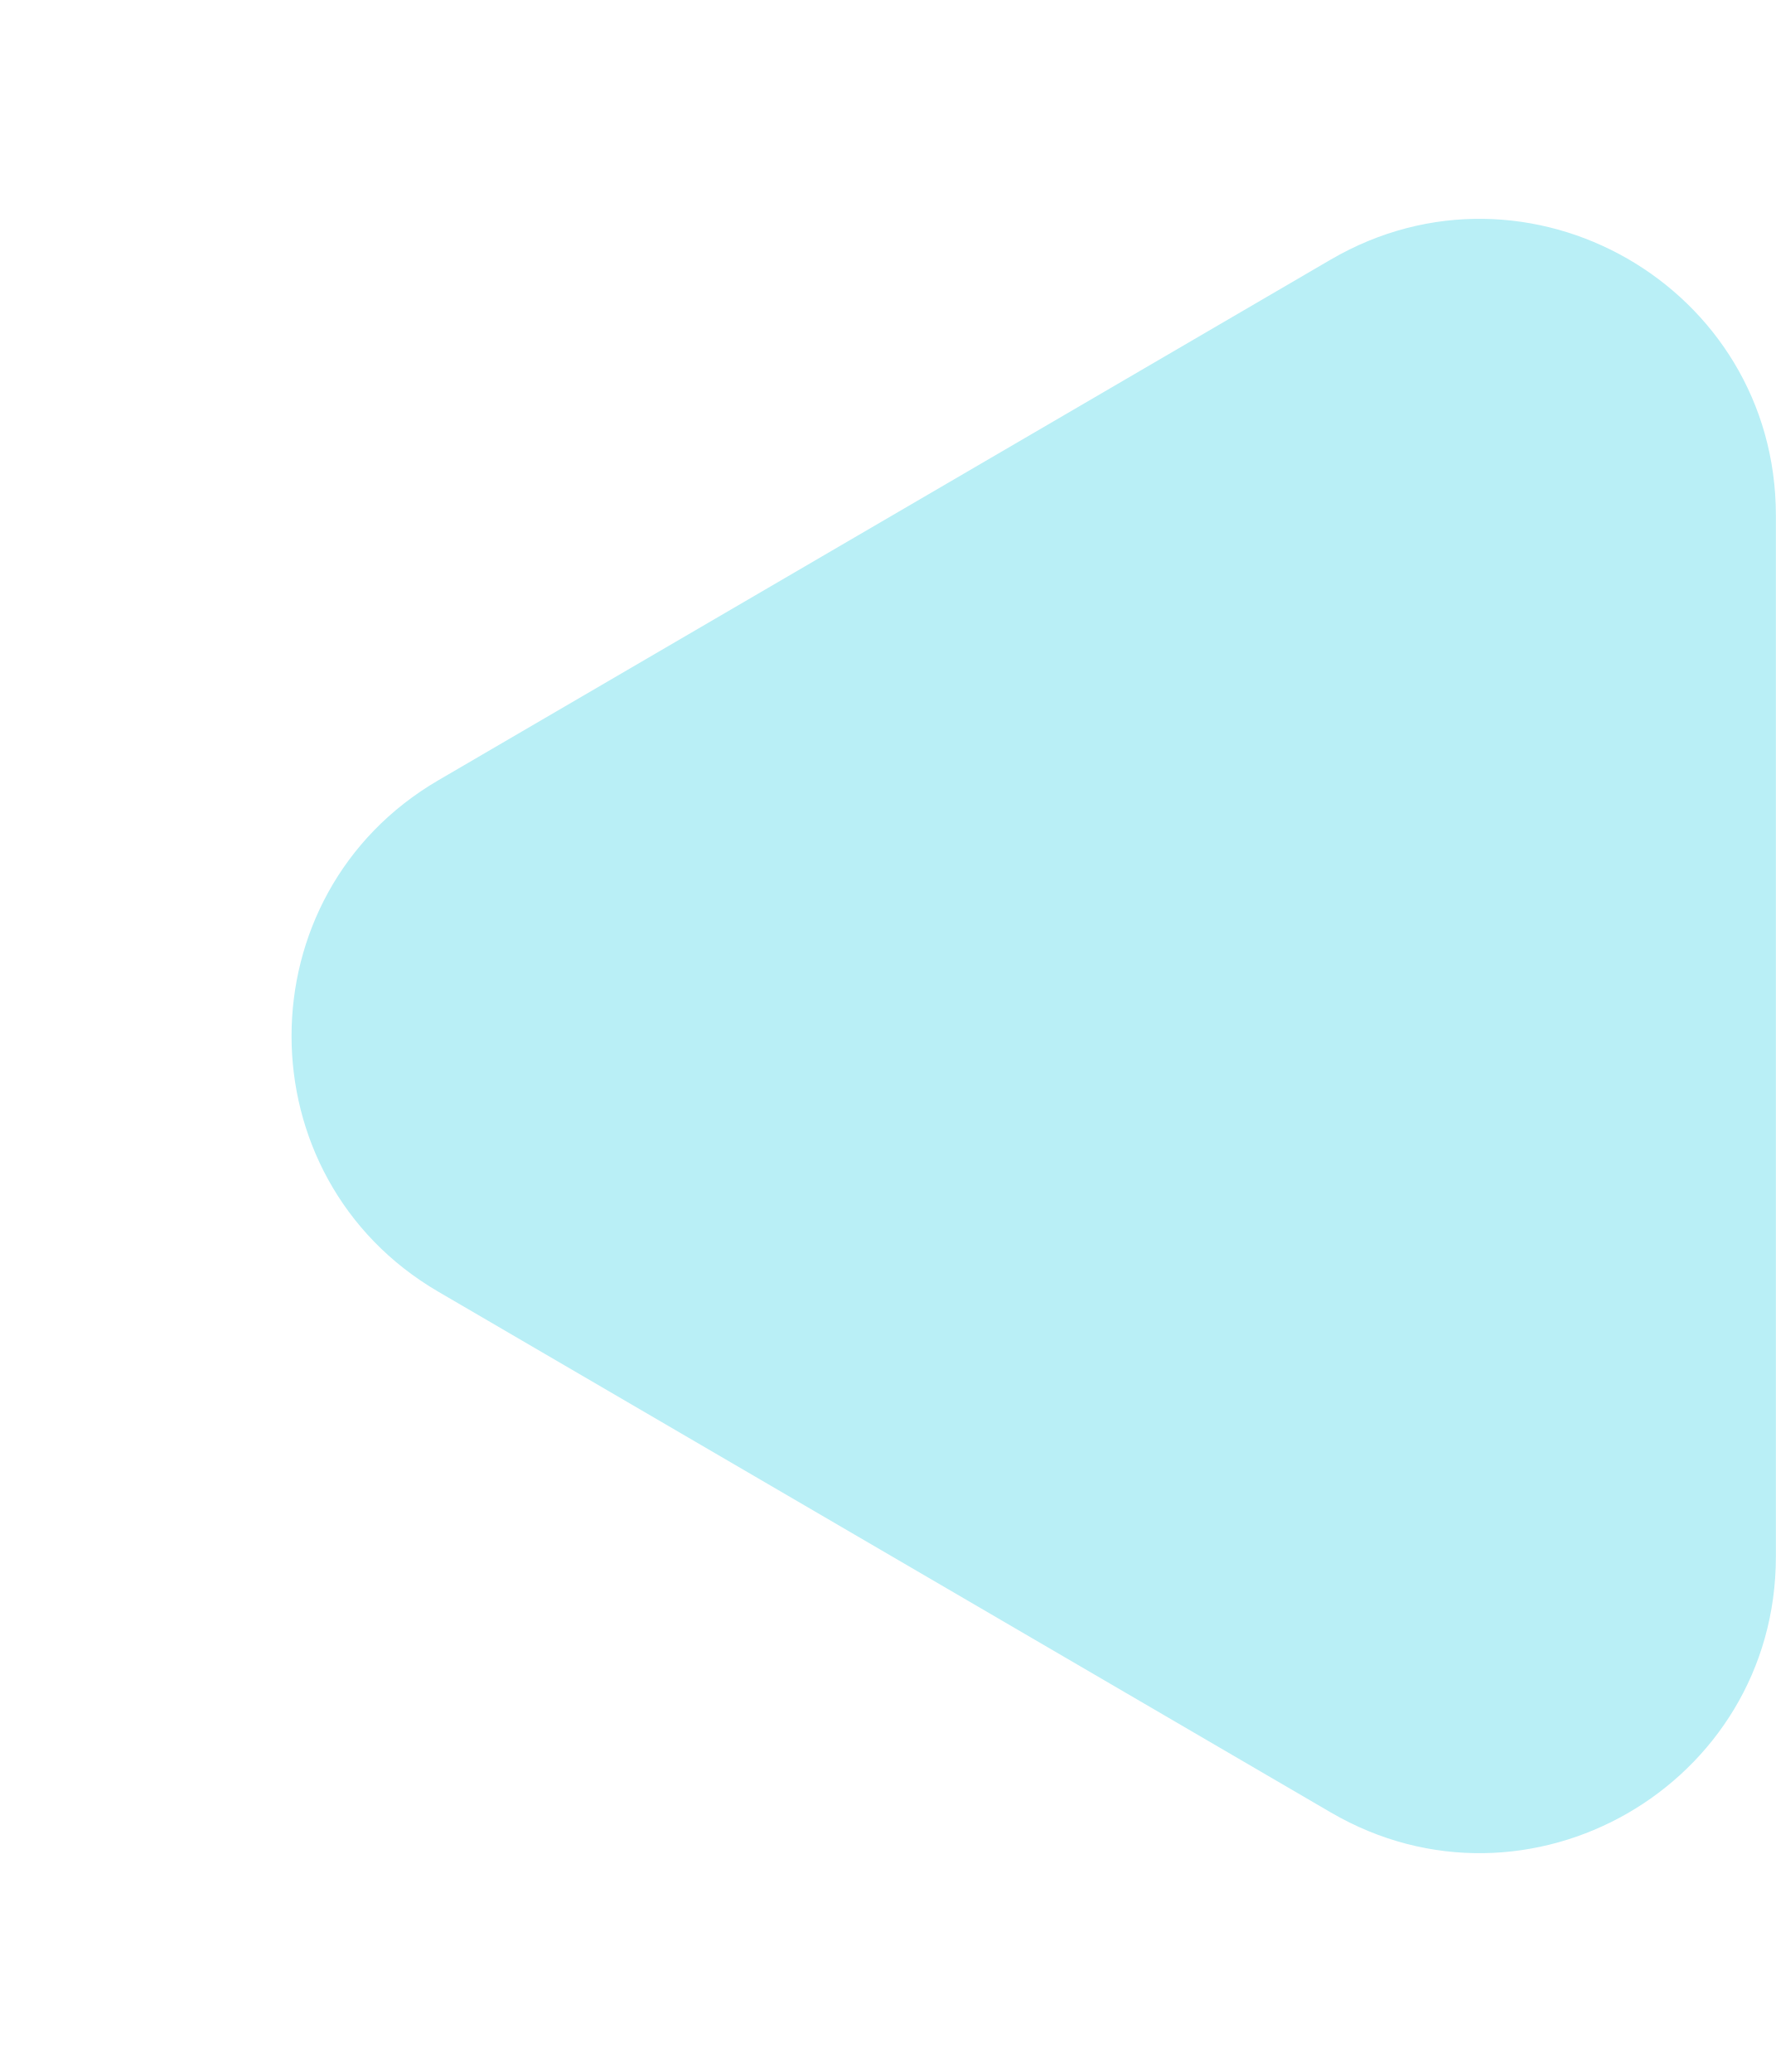
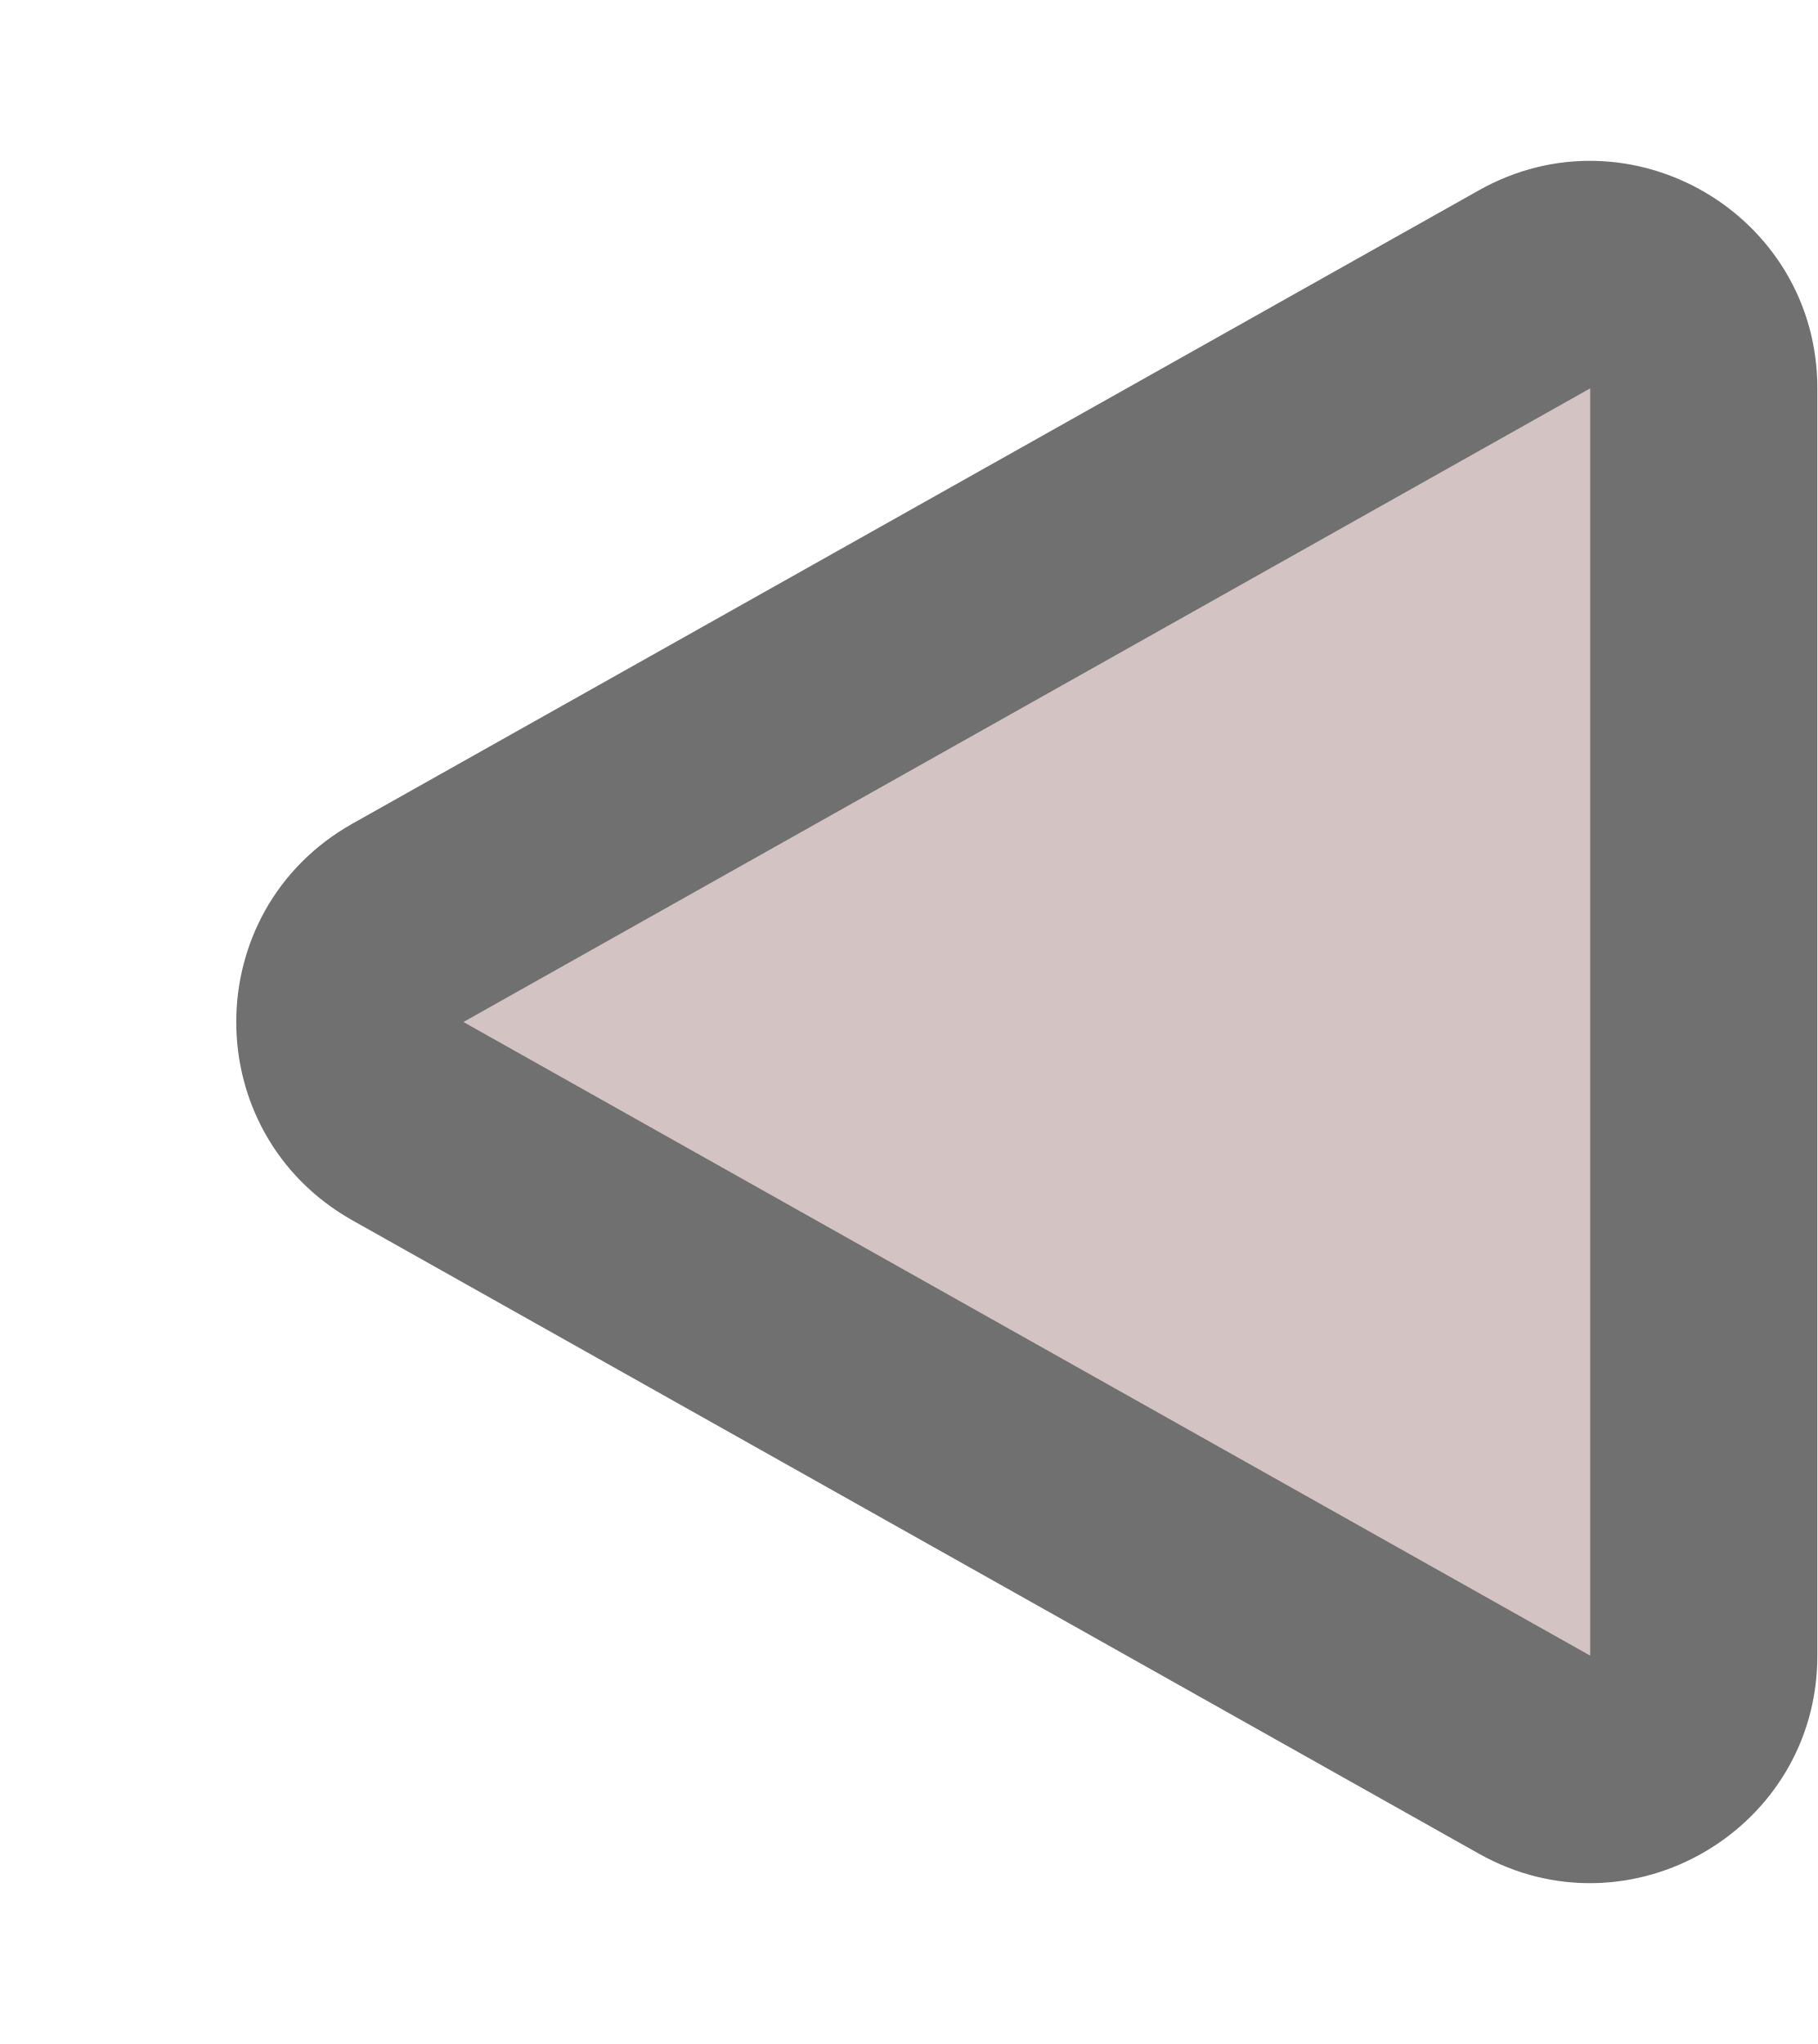
- <svg xmlns="http://www.w3.org/2000/svg" width="6" height="7" viewBox="0 0 6 7">
-   <g id="left-arrow" transform="translate(0 7) rotate(-90)" fill="#b9eff6" stroke-linecap="round" stroke-linejoin="round">
-     <path d="M 5.259 5.5 L 1.741 5.5 C 1.48 5.5 1.351 5.324 1.307 5.249 C 1.264 5.174 1.178 4.974 1.309 4.748 L 3.068 1.733 C 3.199 1.509 3.414 1.485 3.5 1.485 C 3.586 1.485 3.801 1.509 3.932 1.733 L 5.691 4.748 C 5.822 4.974 5.736 5.174 5.693 5.249 C 5.649 5.324 5.52 5.5 5.259 5.5 Z" stroke="none" />
-     <path d="M 3.5 1.985 L 3.5 1.985 L 1.741 5 L 5.259 5 L 3.5 1.985 C 3.5 1.985 3.5 1.985 3.5 1.985 M 3.5 0.985 C 3.835 0.985 4.171 1.15 4.364 1.481 L 6.123 4.496 C 6.512 5.163 6.031 6 5.259 6 L 1.741 6 C 0.969 6 0.488 5.163 0.877 4.496 L 2.636 1.481 C 2.829 1.15 3.165 0.985 3.5 0.985 Z" stroke="none" fill="#b9eff6" />
+ <svg xmlns="http://www.w3.org/2000/svg" width="8" height="9" viewBox="0 0 8 9">
+   <g id="left-arrow" transform="translate(0 9) rotate(-90)" fill="#d4c3c3" stroke-linecap="round" stroke-linejoin="round">
+     <path d="M 7.29 7.5 L 1.71 7.5 C 1.451 7.5 1.322 7.327 1.278 7.252 C 1.235 7.178 1.147 6.98 1.274 6.755 L 4.064 1.795 C 4.194 1.565 4.412 1.54 4.5 1.54 C 4.588 1.54 4.806 1.565 4.936 1.795 L 7.726 6.755 C 7.853 6.98 7.765 7.178 7.722 7.252 C 7.678 7.327 7.549 7.5 7.29 7.5 Z" stroke="none" />
+     <path d="M 4.5 2.04 L 4.5 2.04 L 1.71 7 L 7.29 7 C 7.29 7 7.29 7 7.29 7 C 7.29 7 7.29 7 7.29 7 L 4.5 2.04 M 4.5 1.04 C 4.84 1.04 5.18 1.21 5.372 1.549 L 8.162 6.51 C 8.537 7.176 8.055 8 7.29 8 L 1.71 8 C 0.945 8 0.463 7.176 0.838 6.51 L 3.628 1.549 C 3.82 1.21 4.16 1.04 4.5 1.04 Z" stroke="none" fill="#707070" />
  </g>
</svg>
